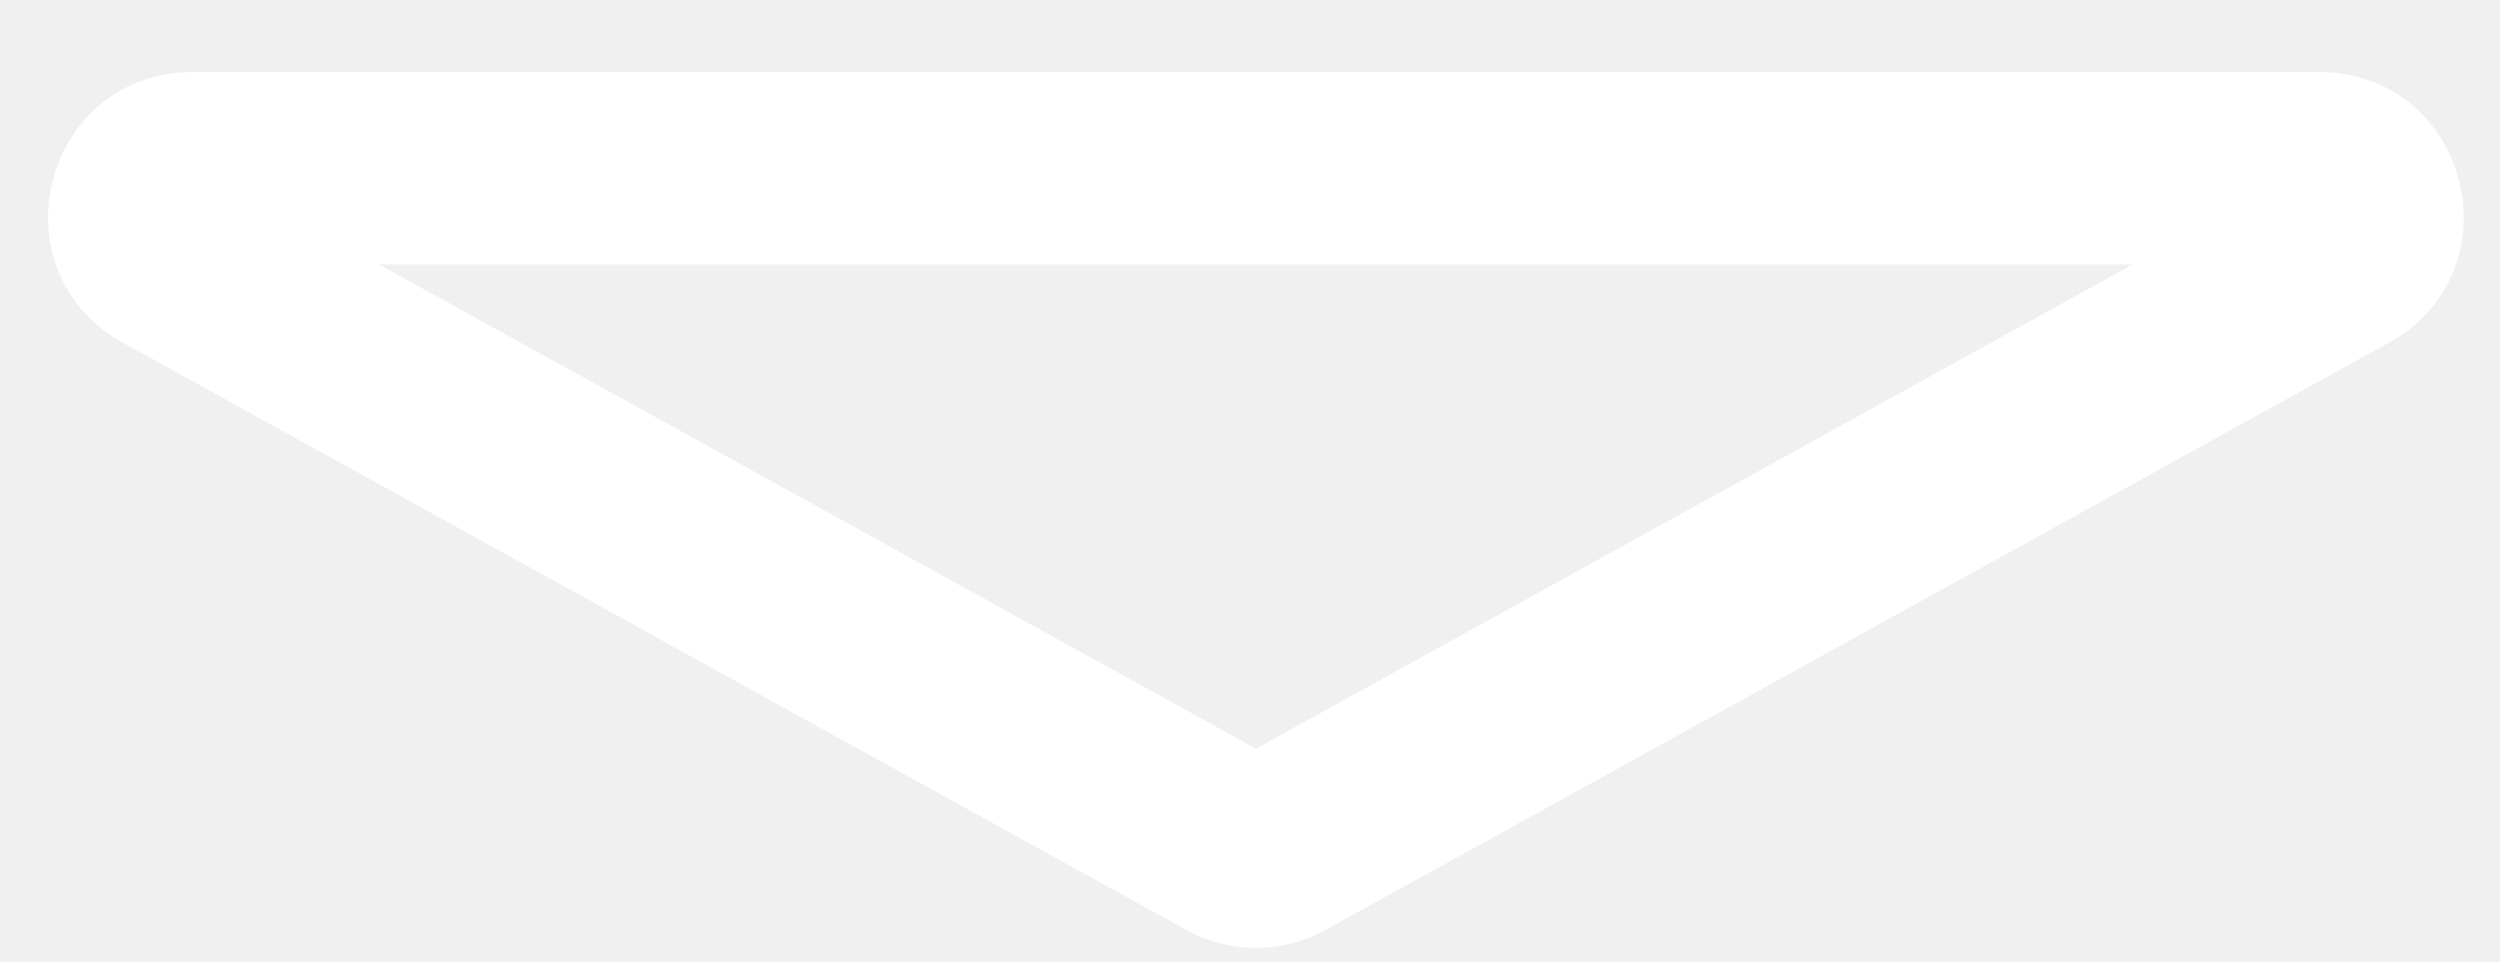
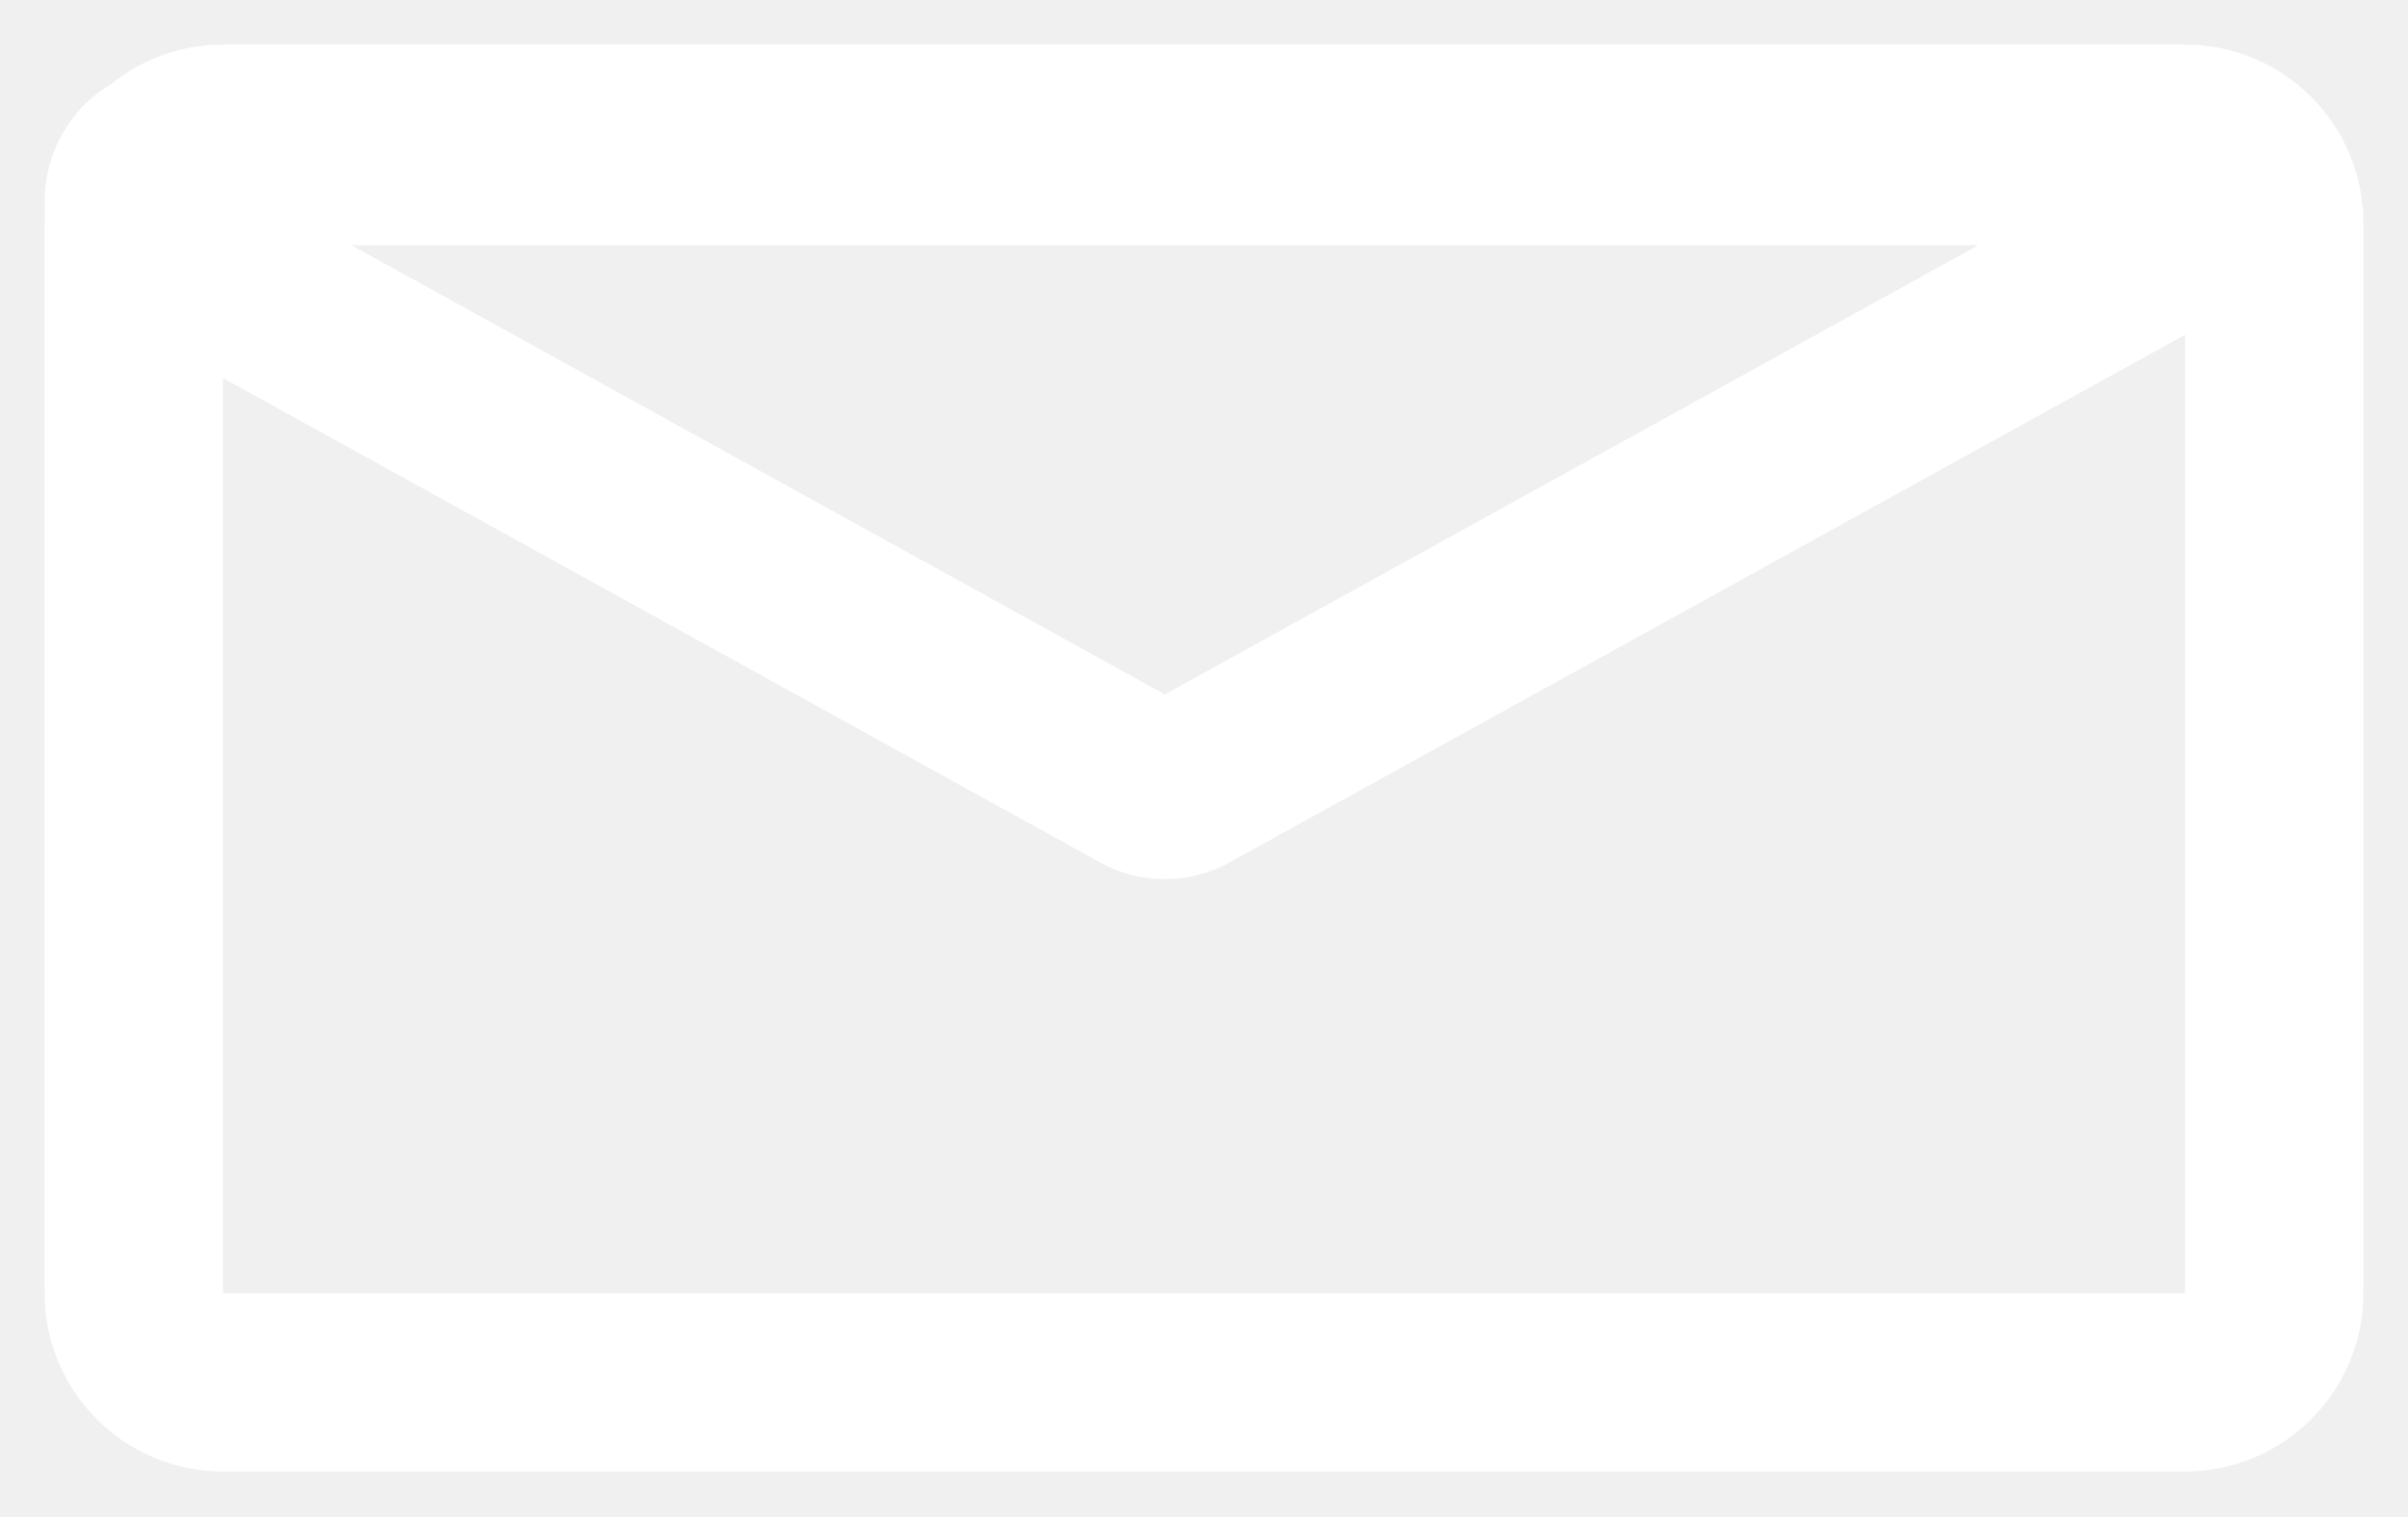
- <svg xmlns="http://www.w3.org/2000/svg" width="26" height="10" viewBox="0 0 26 10" fill="none">
+ <svg xmlns="http://www.w3.org/2000/svg" width="27" height="17" viewBox="0 0 27 17" fill="none">
+   <path d="M2.5 2.25H24.5C24.638 2.25 24.75 2.362 24.75 2.5V14.5C24.75 14.638 24.638 14.75 24.5 14.75H2.5C2.362 14.75 2.25 14.638 2.25 14.5V2.5C2.25 2.362 2.362 2.25 2.5 2.25ZM2.5 0.75C1.534 0.75 0.75 1.534 0.75 2.5V14.5C0.75 15.466 1.534 16.25 2.5 16.25H24.5C25.466 16.25 26.25 15.466 26.25 14.5V2.5C26.25 1.534 25.466 0.75 24.5 0.75H2.5Z" fill="white" stroke="white" stroke-width="0.5" stroke-linejoin="round" />
  <path d="M2.971 2.5L13.061 8.072L23.151 2.5H2.971ZM13.665 9.452C13.289 9.66 12.833 9.66 12.457 9.452L1.397 3.344C0.267 2.72 0.71 1 2.002 1H24.121C25.412 1 25.856 2.72 24.725 3.344L13.665 9.452Z" fill="white" stroke="white" stroke-width="0.5" stroke-linejoin="round" />
</svg>
